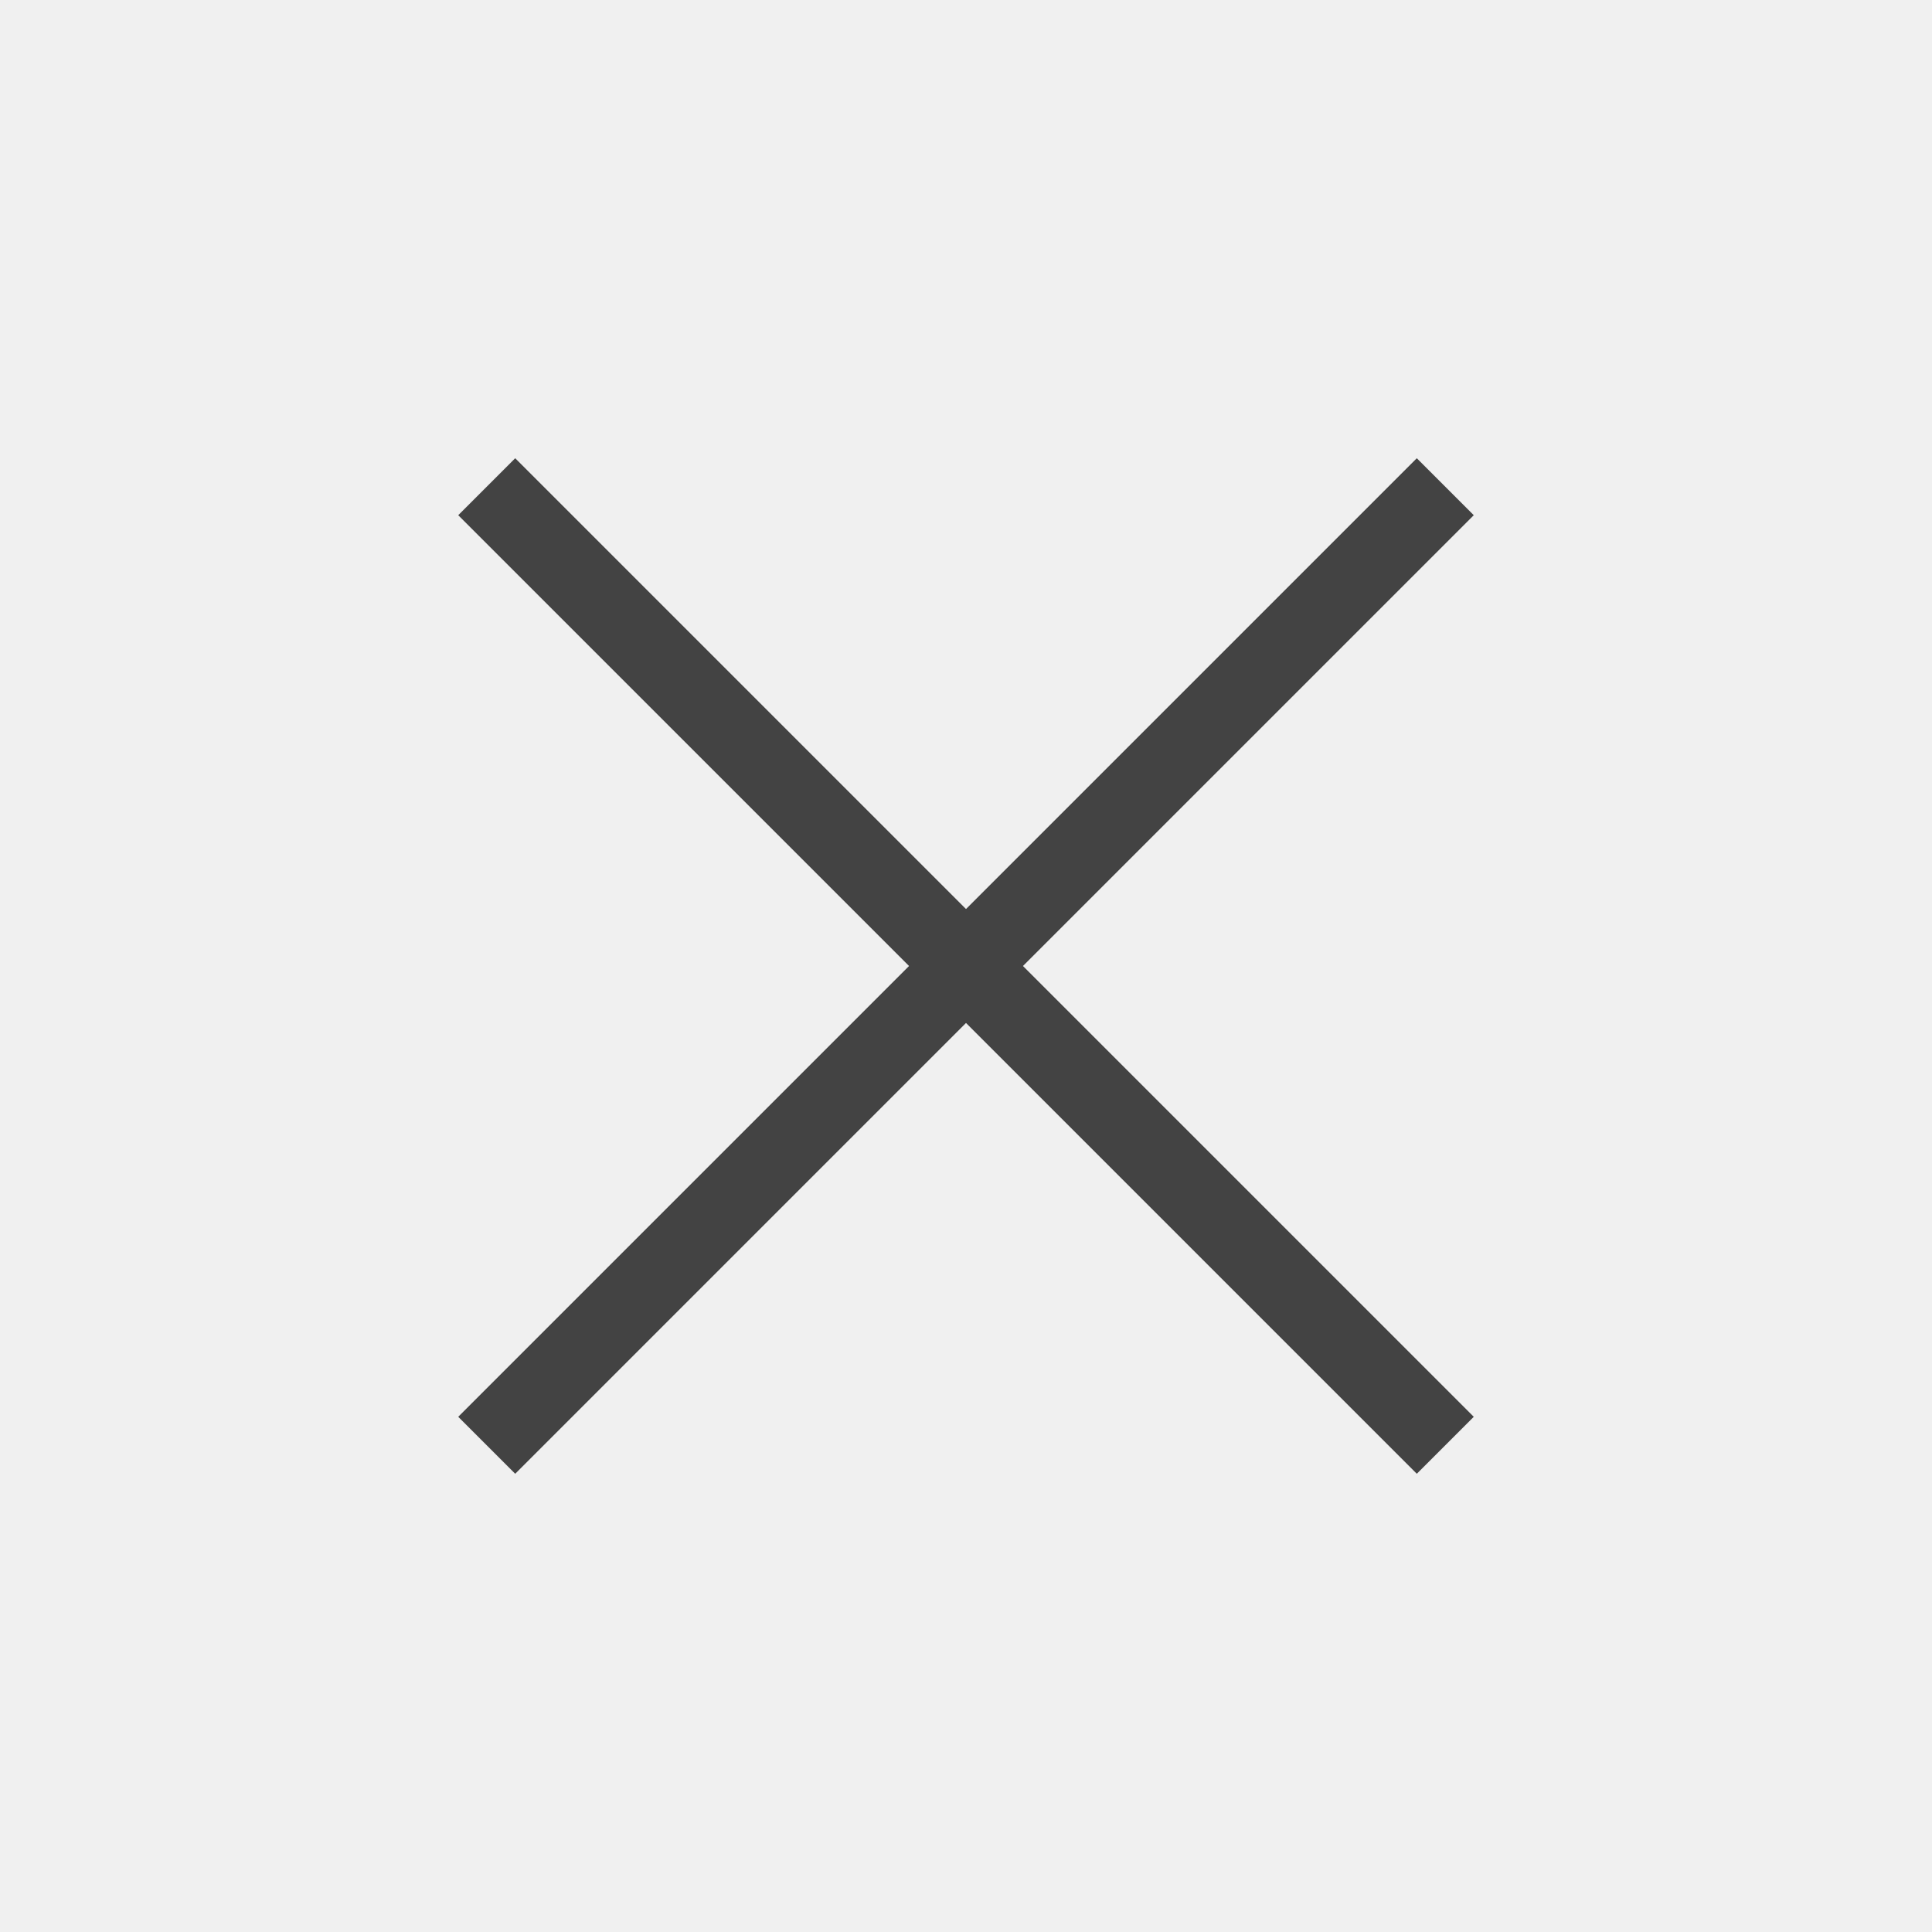
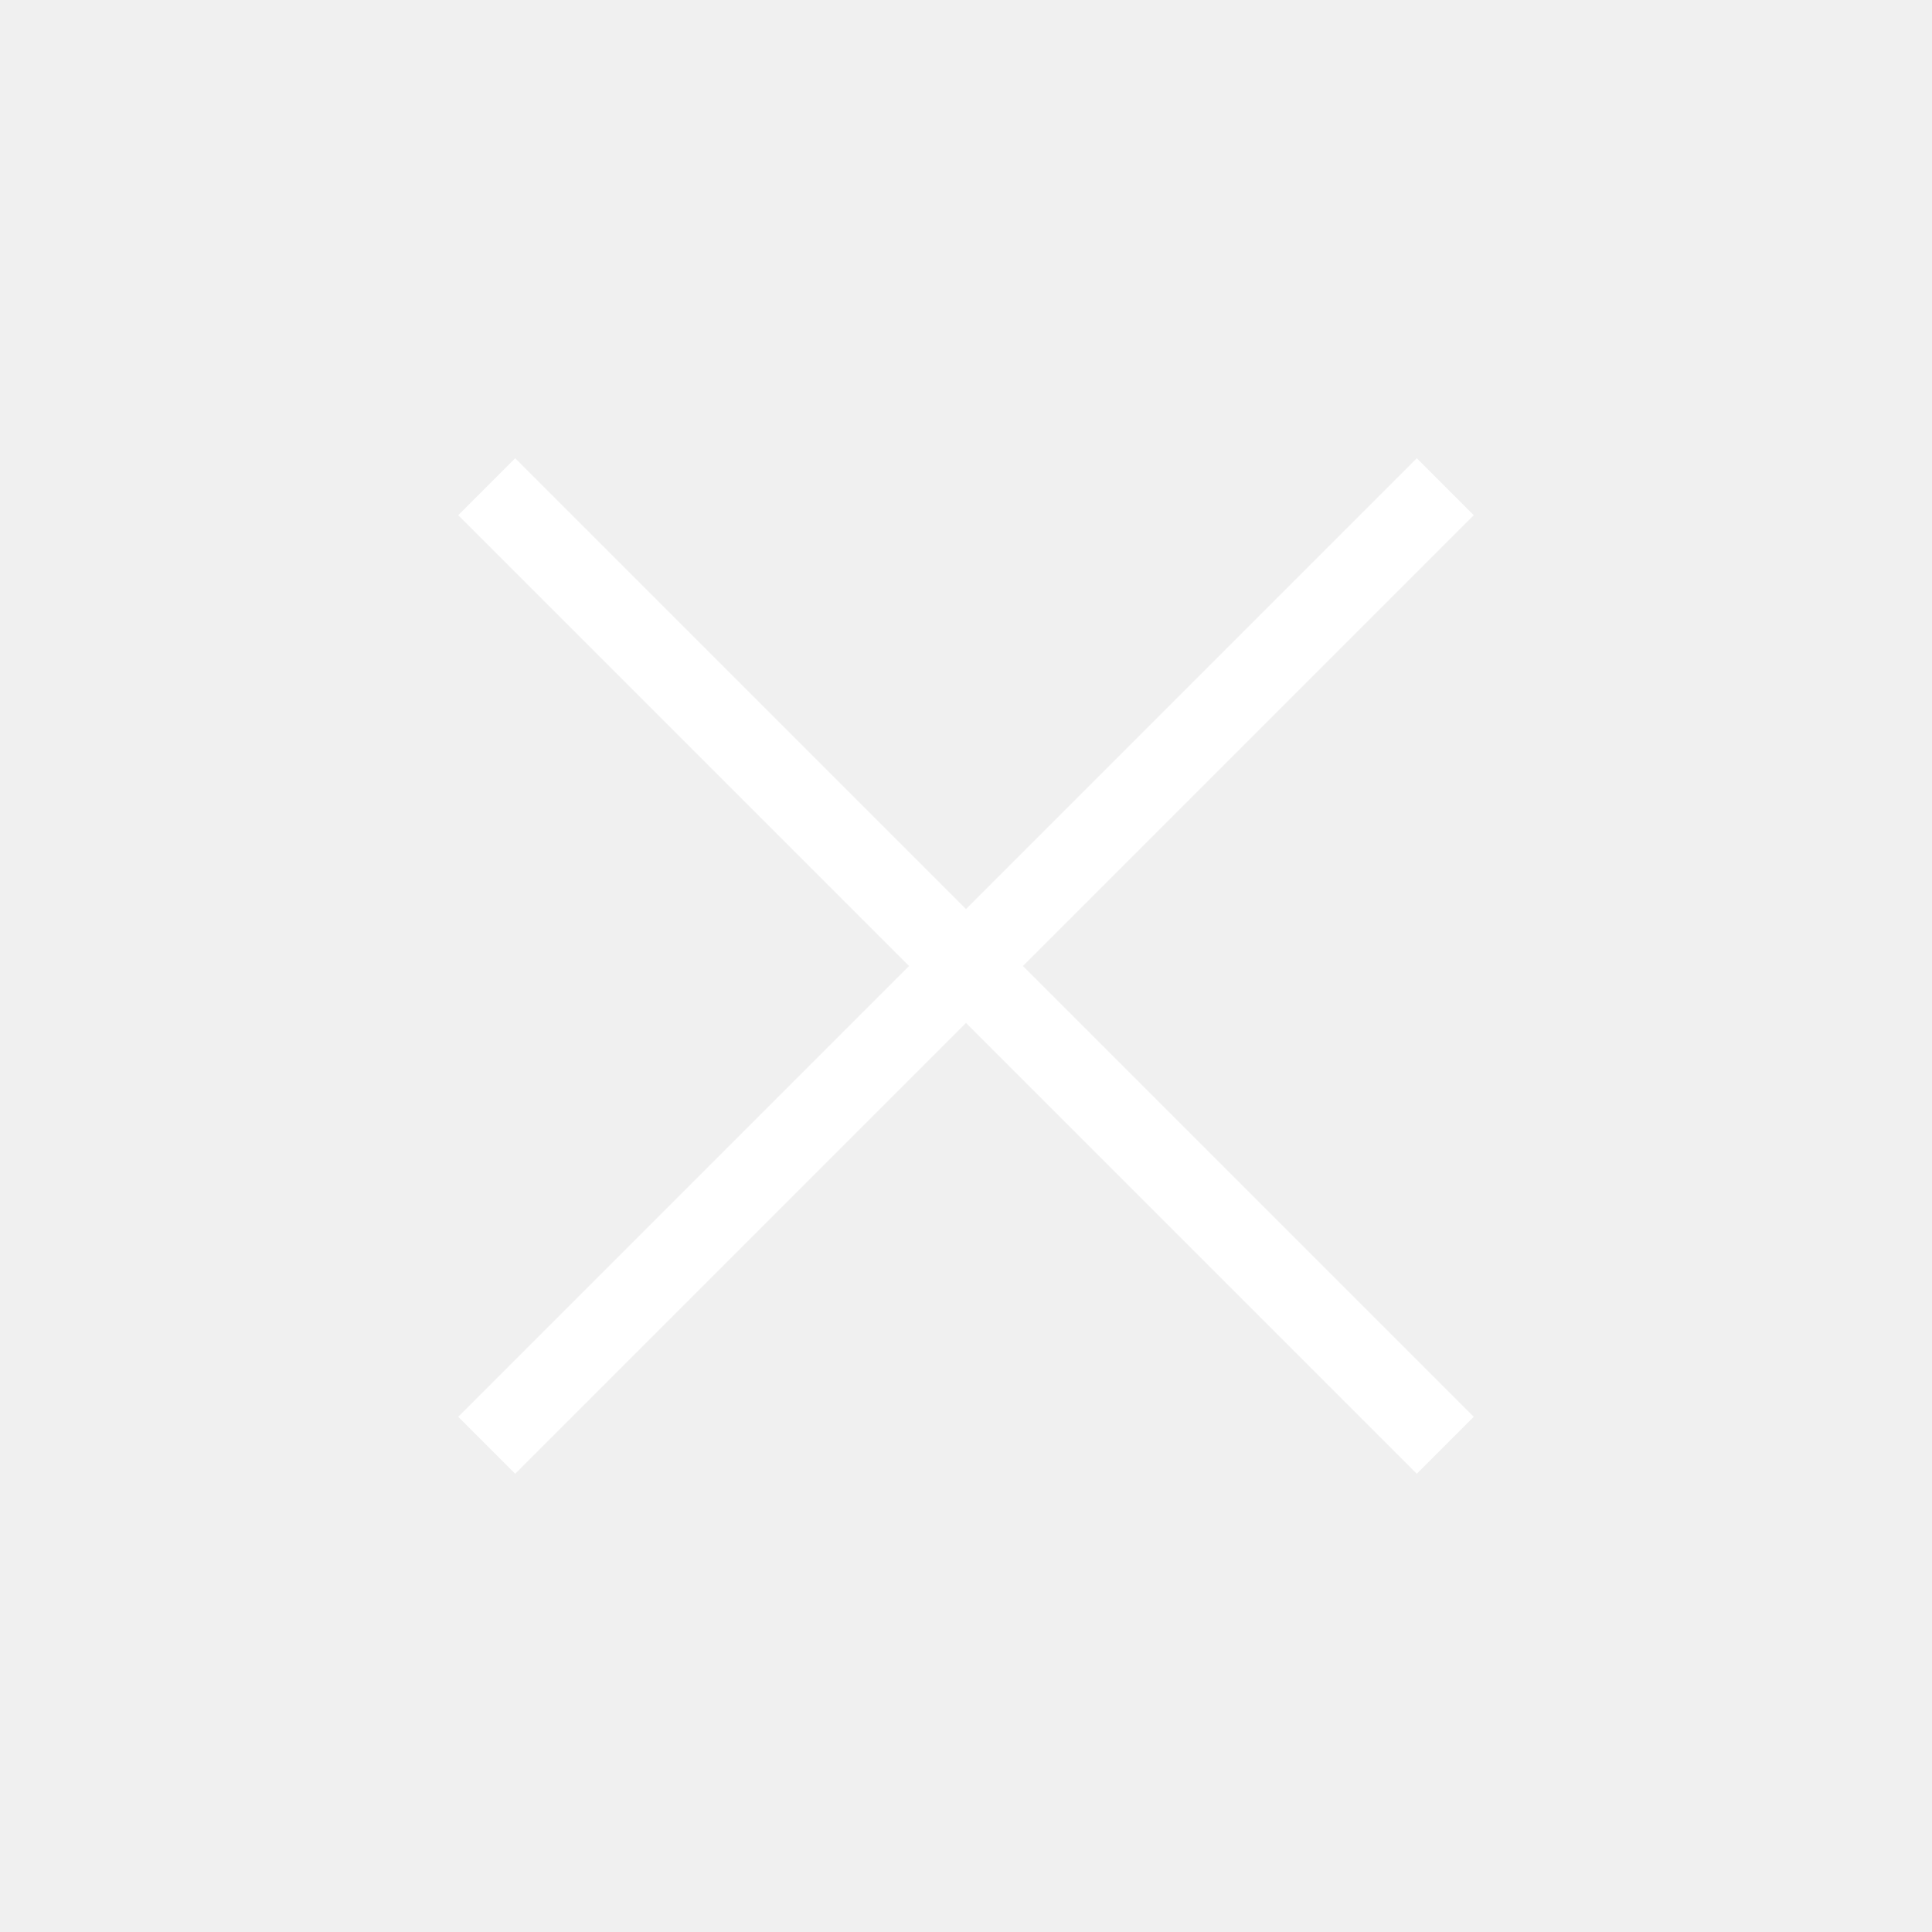
- <svg xmlns="http://www.w3.org/2000/svg" height="24px" viewBox="0 -960 960 960" width="24px" fill="#434343">
+ <svg xmlns="http://www.w3.org/2000/svg" height="24px" viewBox="0 -960 960 960" width="24px" fill="#FFFFFF">
  <path d="M256-227.69 227.69-256l224-224-224-224L256-732.31l224 224 224-224L732.31-704l-224 224 224 224L704-227.69l-224-224-224 224Z" />
</svg>
